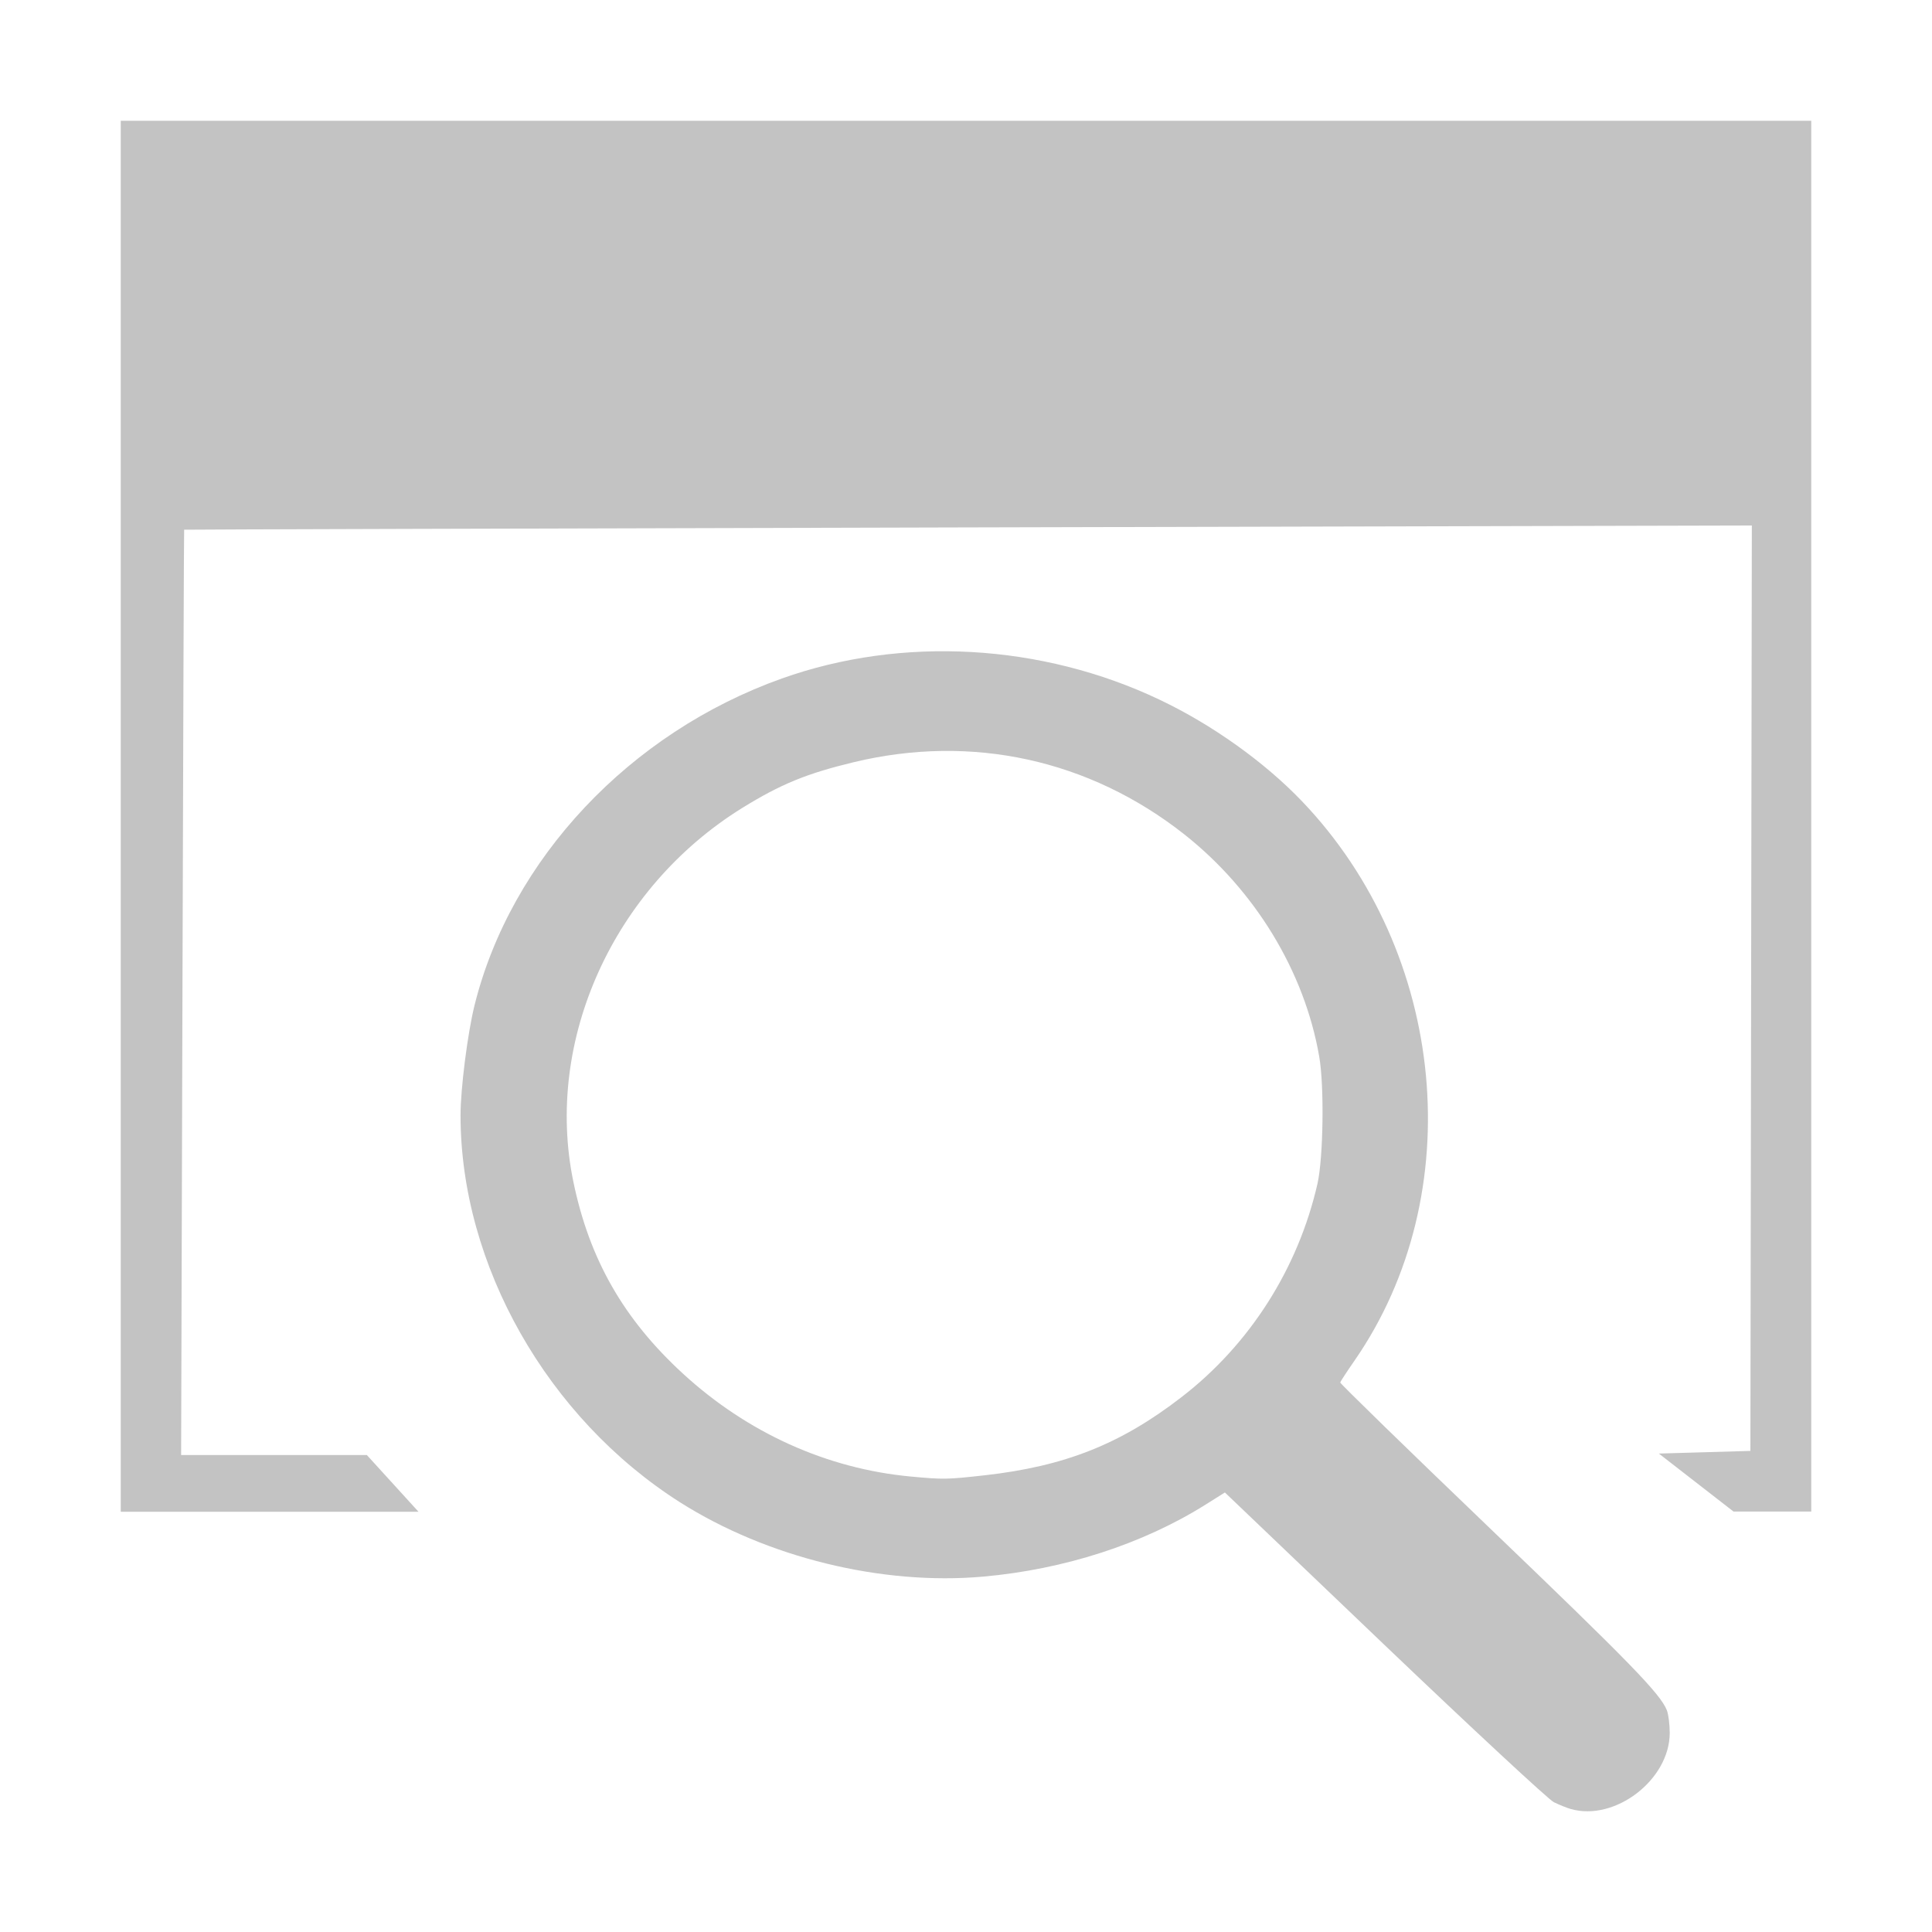
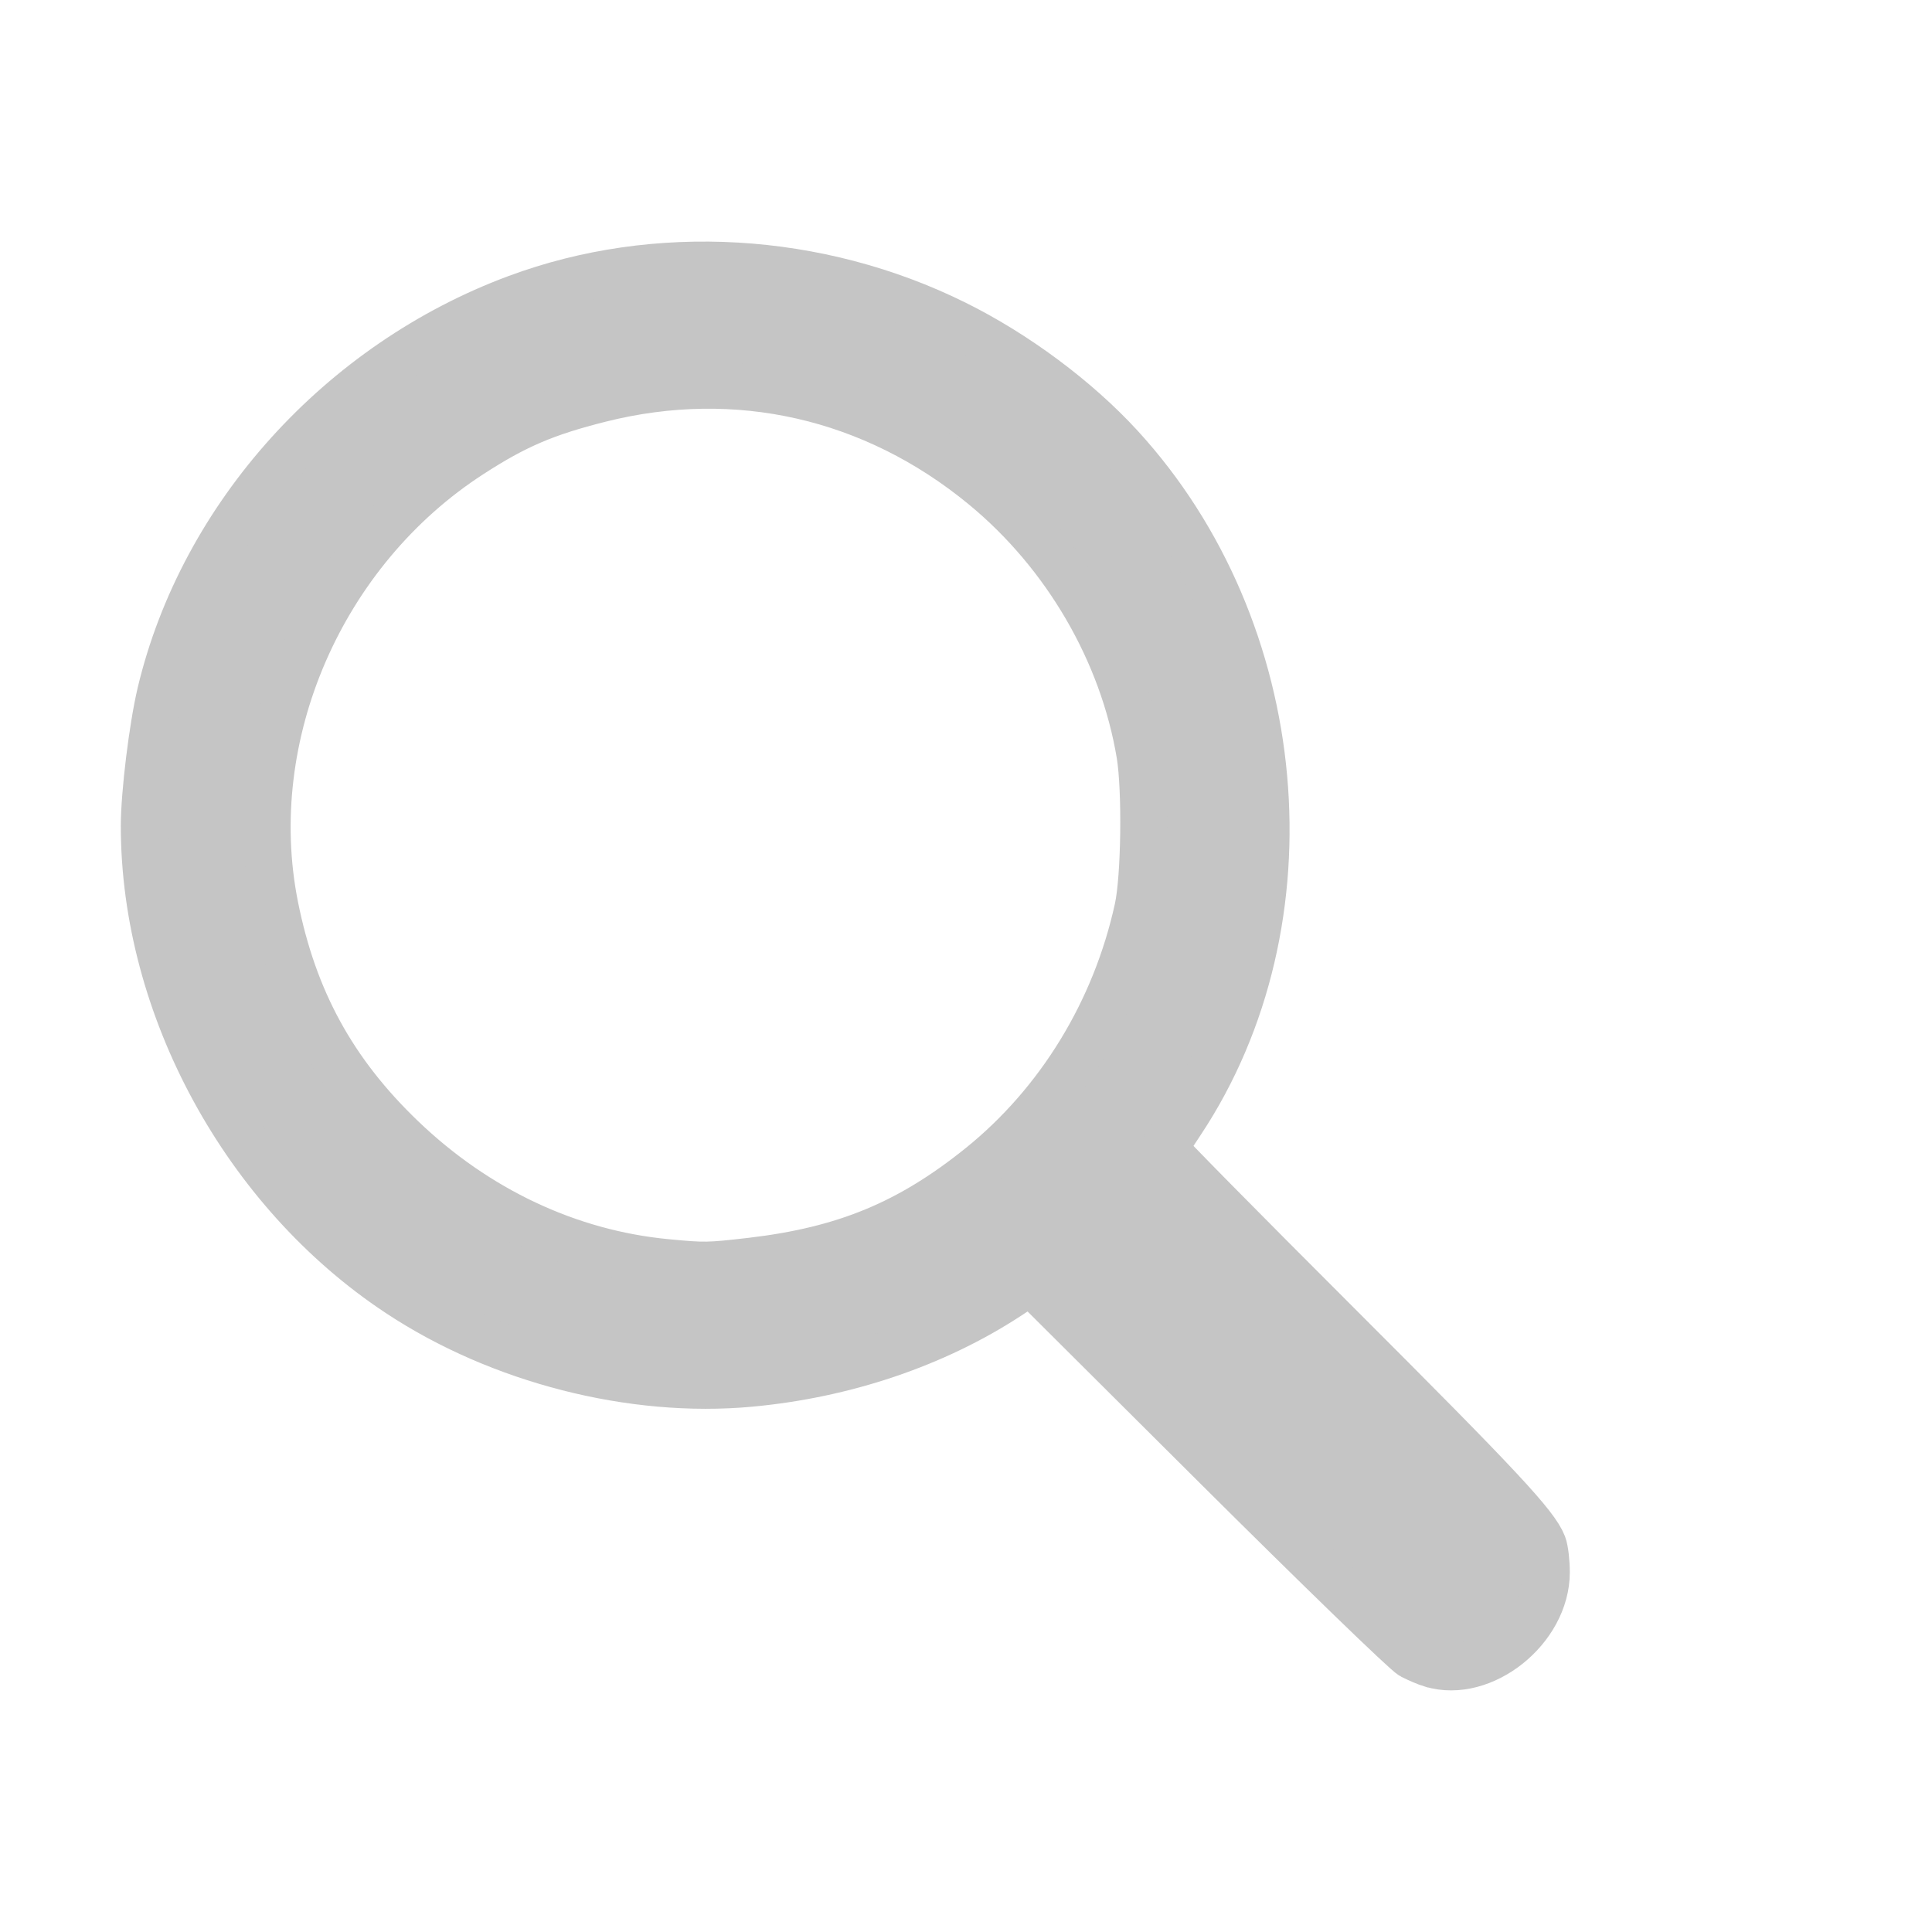
- <svg xmlns="http://www.w3.org/2000/svg" version="1.1" id="svg6337" width="16" height="16" viewBox="0 0 16 16">
+ <svg xmlns="http://www.w3.org/2000/svg" viewBox="0 0 16 16" height="16" width="16" id="svg6337" version="1.1">
  <defs id="defs6341" />
-   <path style="fill:#c3c3c3;fill-opacity:1;stroke-width:0.023" d="m 13.007,14.981 c -0.032,-0.009 -0.095,-0.035 -0.139,-0.056 -0.044,-0.022 -0.675,-0.608 -1.402,-1.302 l -1.322,-1.263 -0.159,0.1 C 9.464,12.787 8.815,12.997 8.141,13.057 7.301,13.131 6.352,12.898 5.631,12.441 4.533,11.743 3.814,10.476 3.814,9.237 c 0,-0.221 0.058,-0.678 0.116,-0.912 0.301,-1.211 1.285,-2.257 2.545,-2.706 0.994,-0.354 2.152,-0.289 3.129,0.176 0.434,0.206 0.868,0.516 1.179,0.841 1.201,1.256 1.389,3.251 0.436,4.63 -0.064,0.092 -0.118,0.175 -0.12,0.183 -0.002,0.008 0.551,0.547 1.229,1.197 1.17,1.122 1.421,1.38 1.476,1.517 0.013,0.033 0.024,0.117 0.024,0.188 0,0.388 -0.454,0.736 -0.821,0.63 z M 8.153,12.218 c 0.665,-0.075 1.126,-0.257 1.631,-0.647 0.567,-0.437 0.967,-1.067 1.127,-1.769 0.048,-0.214 0.057,-0.809 0.014,-1.053 C 10.803,8.045 10.394,7.373 9.807,6.909 9.021,6.29 8.047,6.077 7.071,6.312 6.68,6.406 6.466,6.494 6.147,6.691 5.079,7.353 4.507,8.618 4.748,9.785 c 0.133,0.644 0.416,1.139 0.908,1.591 0.534,0.49 1.191,0.787 1.886,0.852 0.272,0.025 0.297,0.025 0.61,-0.01 z M 1,6.759 V 1 h 7 7 v 5.759 5.759 l -0.322,-1.12e-4 -0.322,-1.12e-4 -0.309,-0.24 -0.309,-0.24 0.379,-0.011 0.379,-0.011 0.006,-3.832 0.006,-3.832 -6.49,0.016 c -3.57,0.009 -6.491,0.017 -6.493,0.019 -0.002,0.002 -0.008,1.726 -0.014,3.833 l -0.011,3.83 h 0.769 0.769 l 0.214,0.235 0.214,0.235 H 2.233 1 Z" id="path6892" />
+   <path id="path6892-1" d="m 11.854,13.782 c -0.037,-0.011 -0.11,-0.042 -0.161,-0.068 -0.051,-0.026 -0.782,-0.735 -1.625,-1.574 L 8.535,10.613 8.351,10.734 C 7.745,11.131 6.994,11.385 6.211,11.457 5.237,11.547 4.137,11.266 3.301,10.712 2.027,9.87 1.194,8.337 1.194,6.84 c 0,-0.267 0.068,-0.82 0.135,-1.102 C 1.678,4.274 2.819,3.009 4.28,2.467 5.432,2.039 6.776,2.118 7.909,2.679 8.412,2.928 8.916,3.303 9.277,3.696 10.67,5.214 10.888,7.626 9.782,9.293 9.708,9.404 9.645,9.504 9.643,9.514 c -0.003,0.01 0.639,0.661 1.425,1.446 1.357,1.356 1.648,1.668 1.712,1.833 0.015,0.039 0.027,0.142 0.027,0.228 0,0.469 -0.527,0.89 -0.952,0.761 z M 6.225,10.443 C 6.996,10.352 7.53,10.132 8.116,9.661 8.773,9.132 9.238,8.371 9.423,7.522 9.479,7.263 9.488,6.544 9.44,6.249 9.299,5.4 8.825,4.586 8.144,4.026 7.233,3.277 6.102,3.02 4.971,3.304 4.517,3.418 4.269,3.524 3.9,3.763 2.661,4.563 1.997,6.092 2.277,7.502 c 0.155,0.779 0.482,1.377 1.053,1.924 0.619,0.593 1.382,0.952 2.188,1.029 0.315,0.03 0.345,0.03 0.707,-0.012 z" style="fill:#c5c5c5;fill-opacity:1;stroke:#c5c5c5;stroke-width:0.387;stroke-miterlimit:4;stroke-dasharray:none;stroke-opacity:1" />
</svg>
